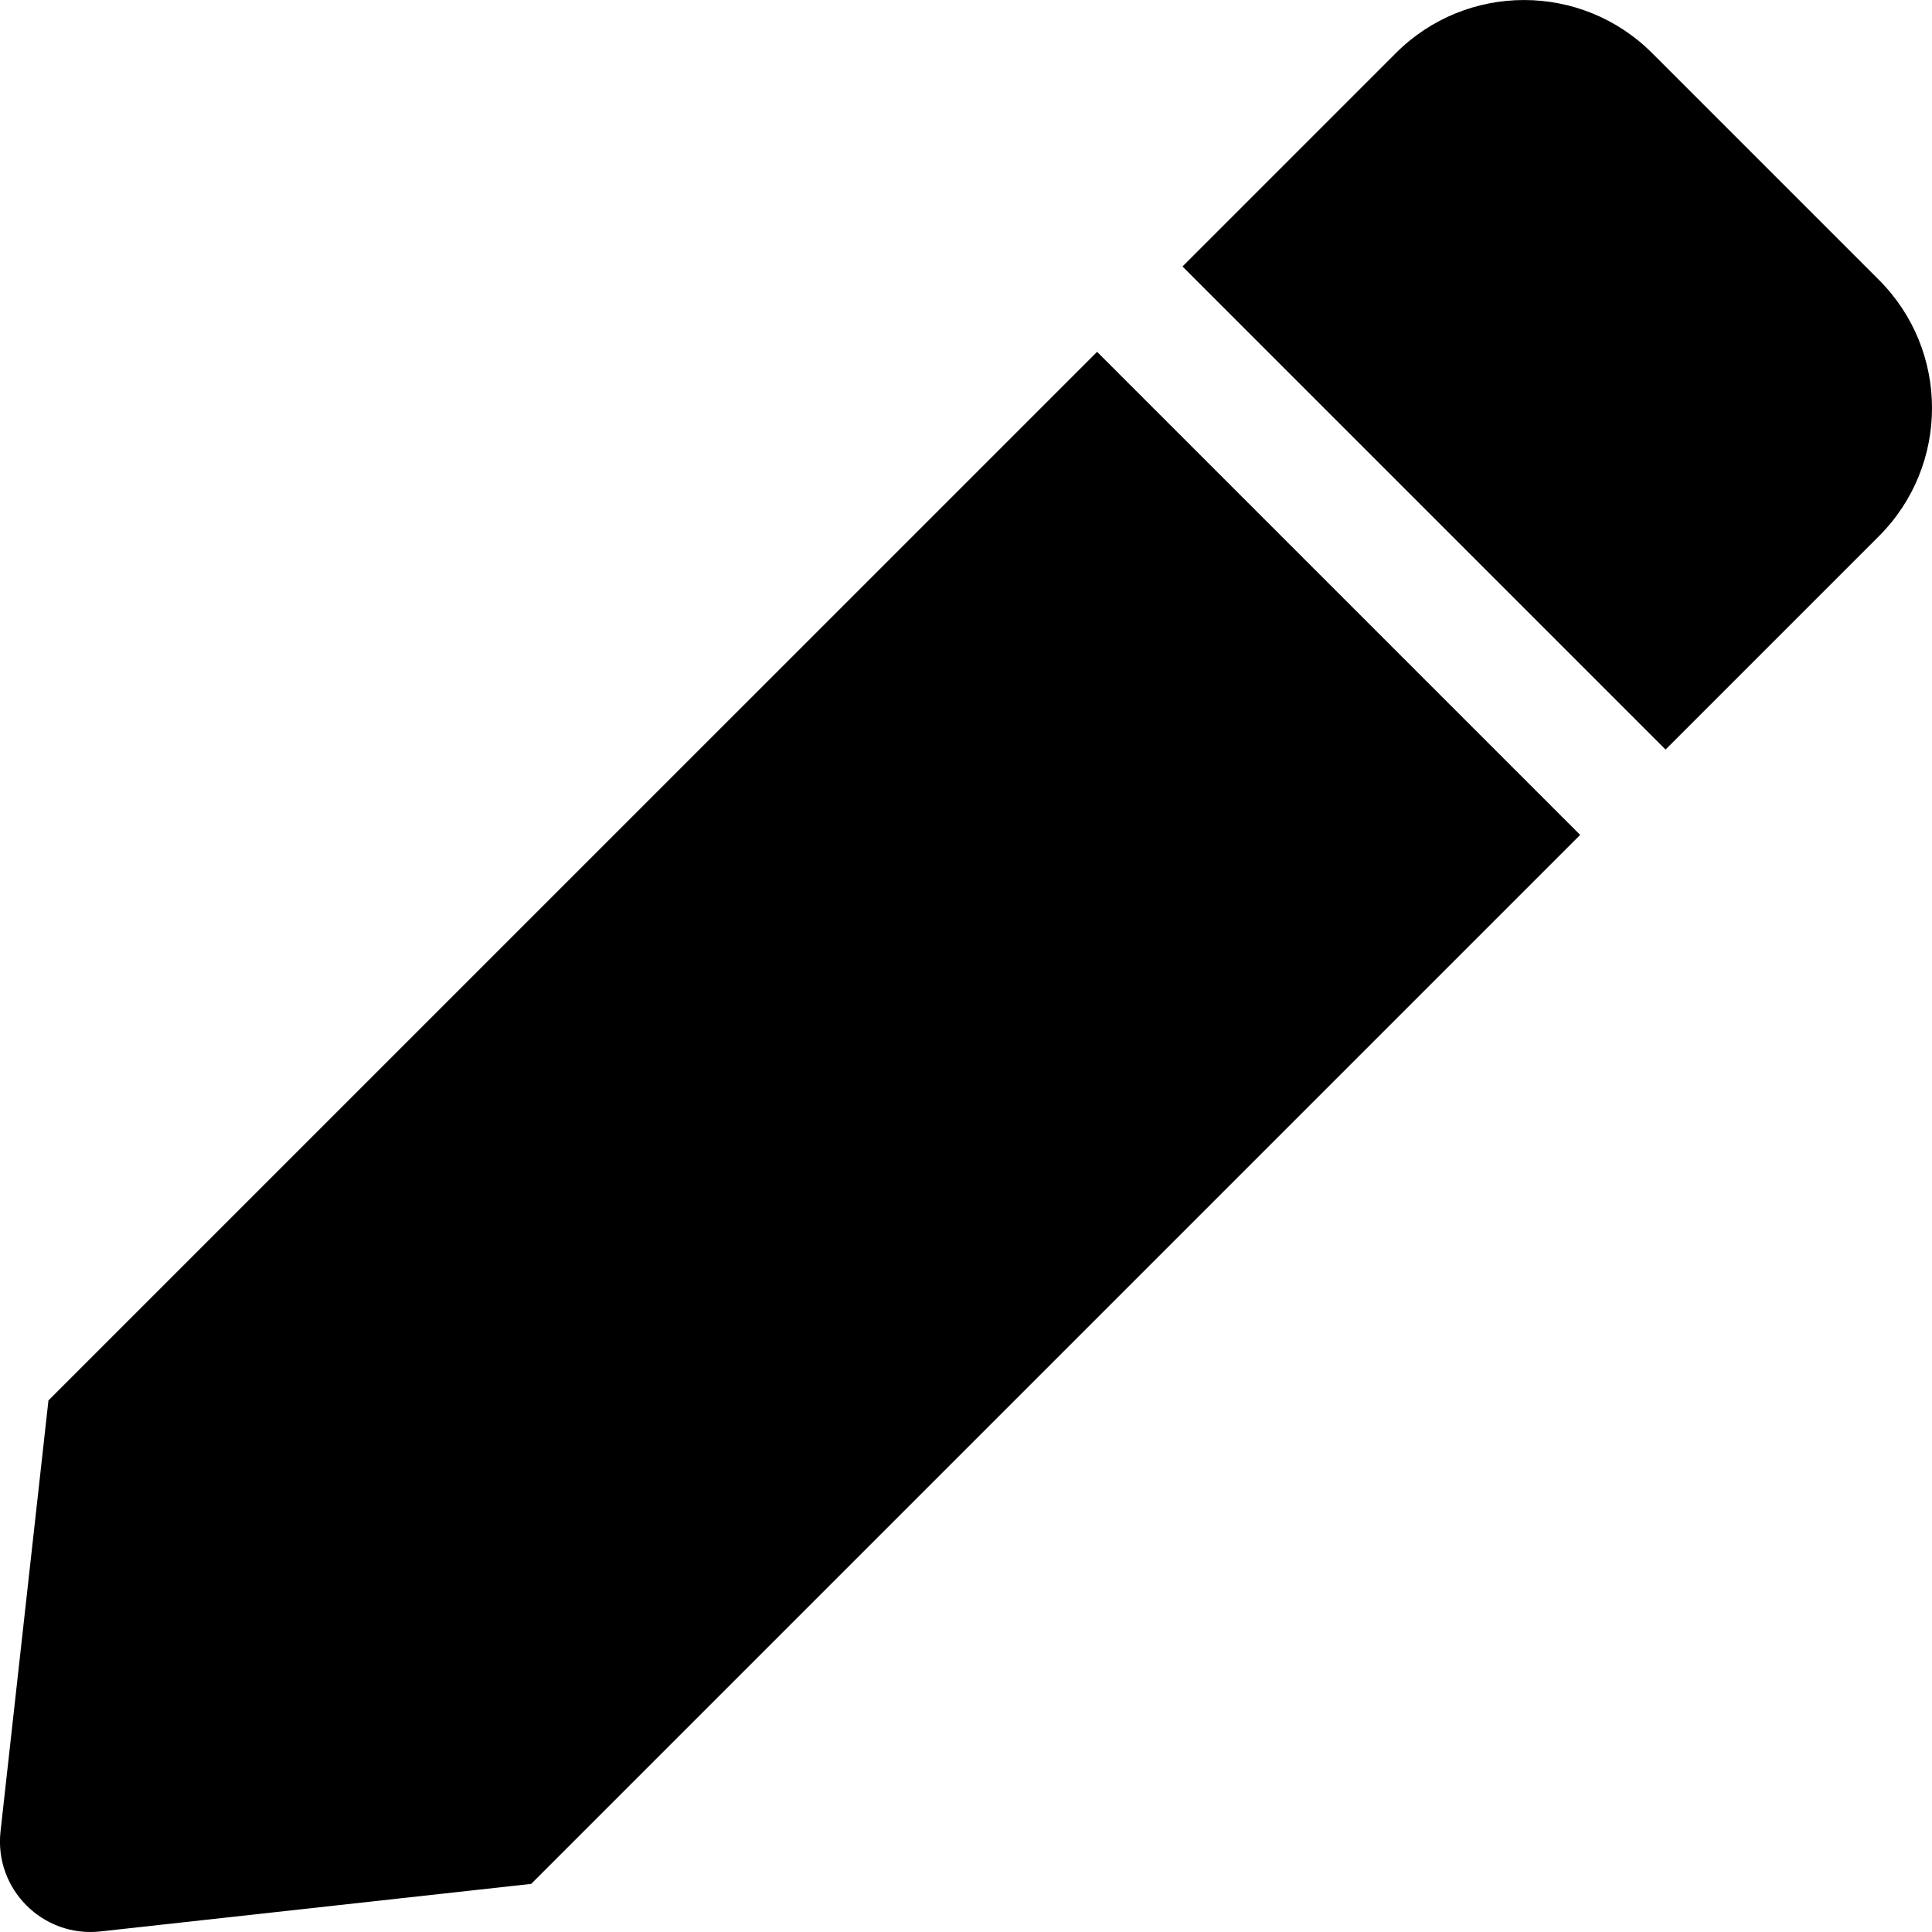
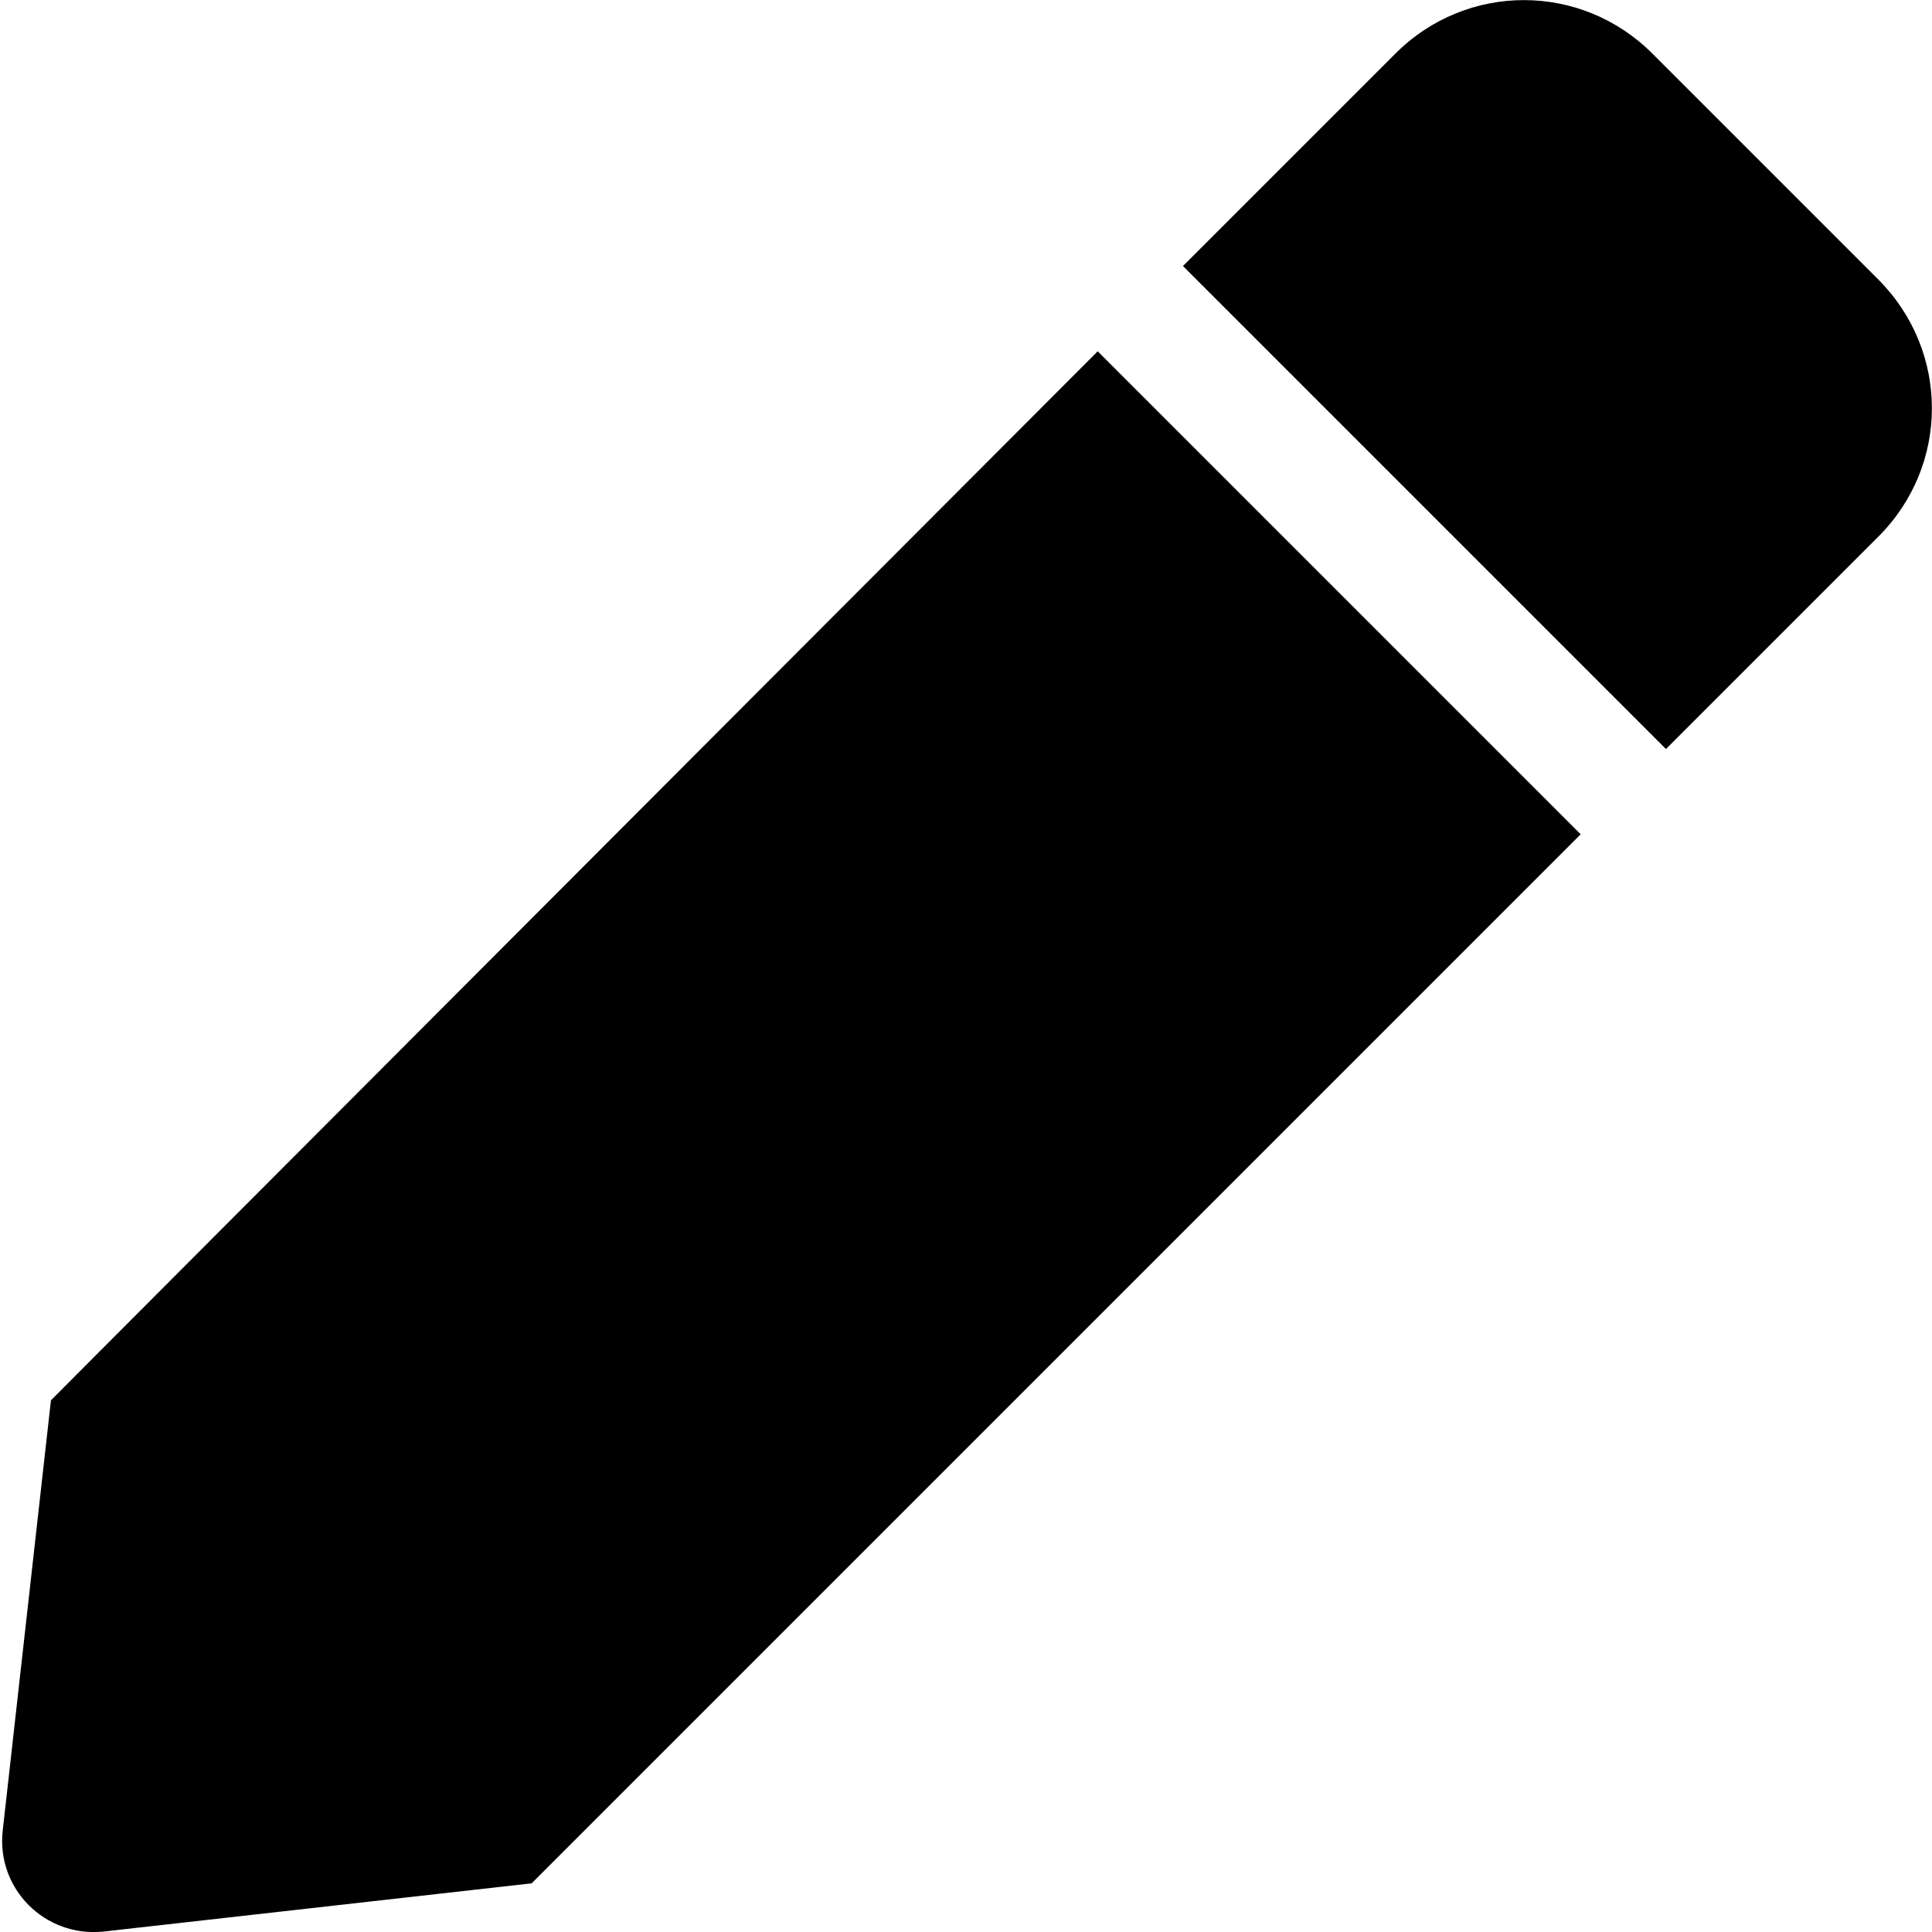
- <svg xmlns="http://www.w3.org/2000/svg" viewBox="0 0 512 512">
-   <path d="M290.74 93.24l128.02 128.02-277.99 277.99-114.14 12.6C11.35 513.54-1.56 500.62.14 485.34l12.7-114.22 277.9-277.88zm207.2-19.06l-60.11-60.11c-18.75-18.75-49.16-18.75-67.91 0l-56.55 56.55 128.02 128.02 56.55-56.55c18.75-18.76 18.75-49.16 0-67.91z" />
+ <svg xmlns="http://www.w3.org/2000/svg" version="1.1" id="Calque_1" x="0px" y="0px" viewBox="0 0 512 512" enable-background="new 0 0 512 512" xml:space="preserve">
+   <path d="M290.9,93.1l128,128l-278,278L27.3,511.9c-15.4,1.5-28.2-11.3-26.6-26.6l12.8-114.2C13.4,371.1,290.9,93.1,290.9,93.1z   M497.8,74.1l-59.9-59.9c-18.9-18.9-49.2-18.9-68.1,0l-56.3,56.3l128,128l56.3-56.3C516.7,123.3,516.7,93.1,497.8,74.1z" />
</svg>
